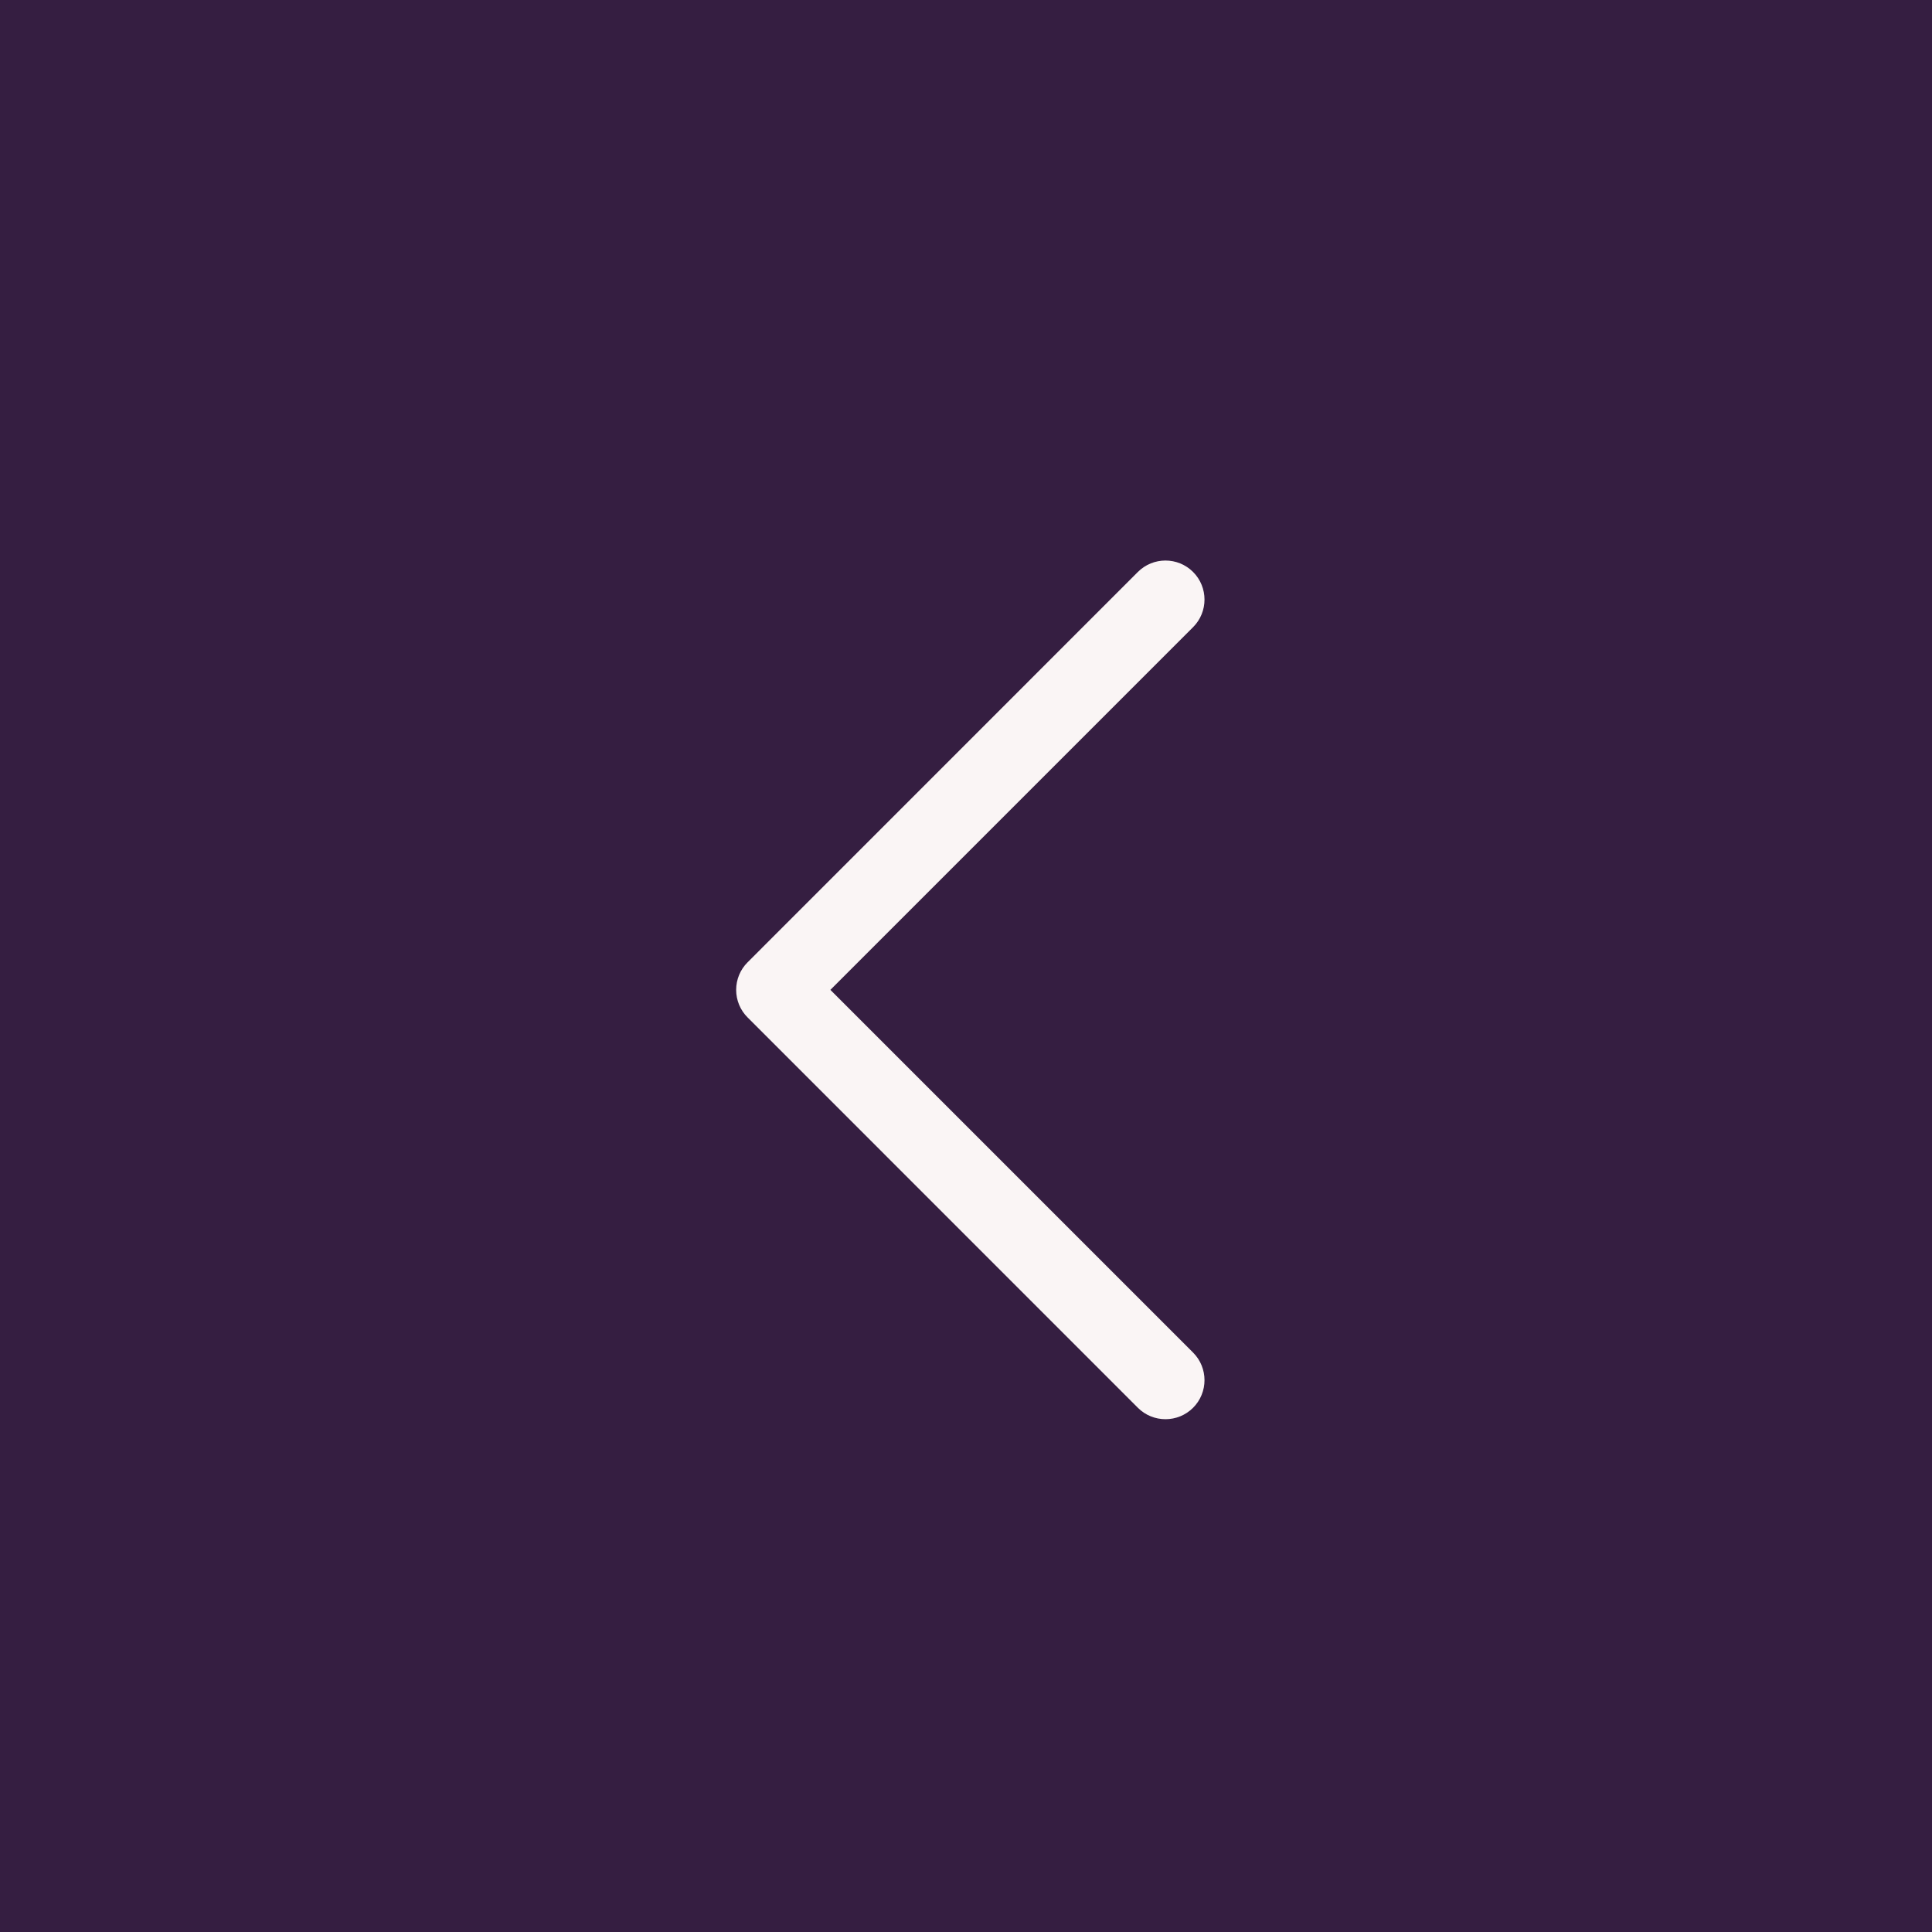
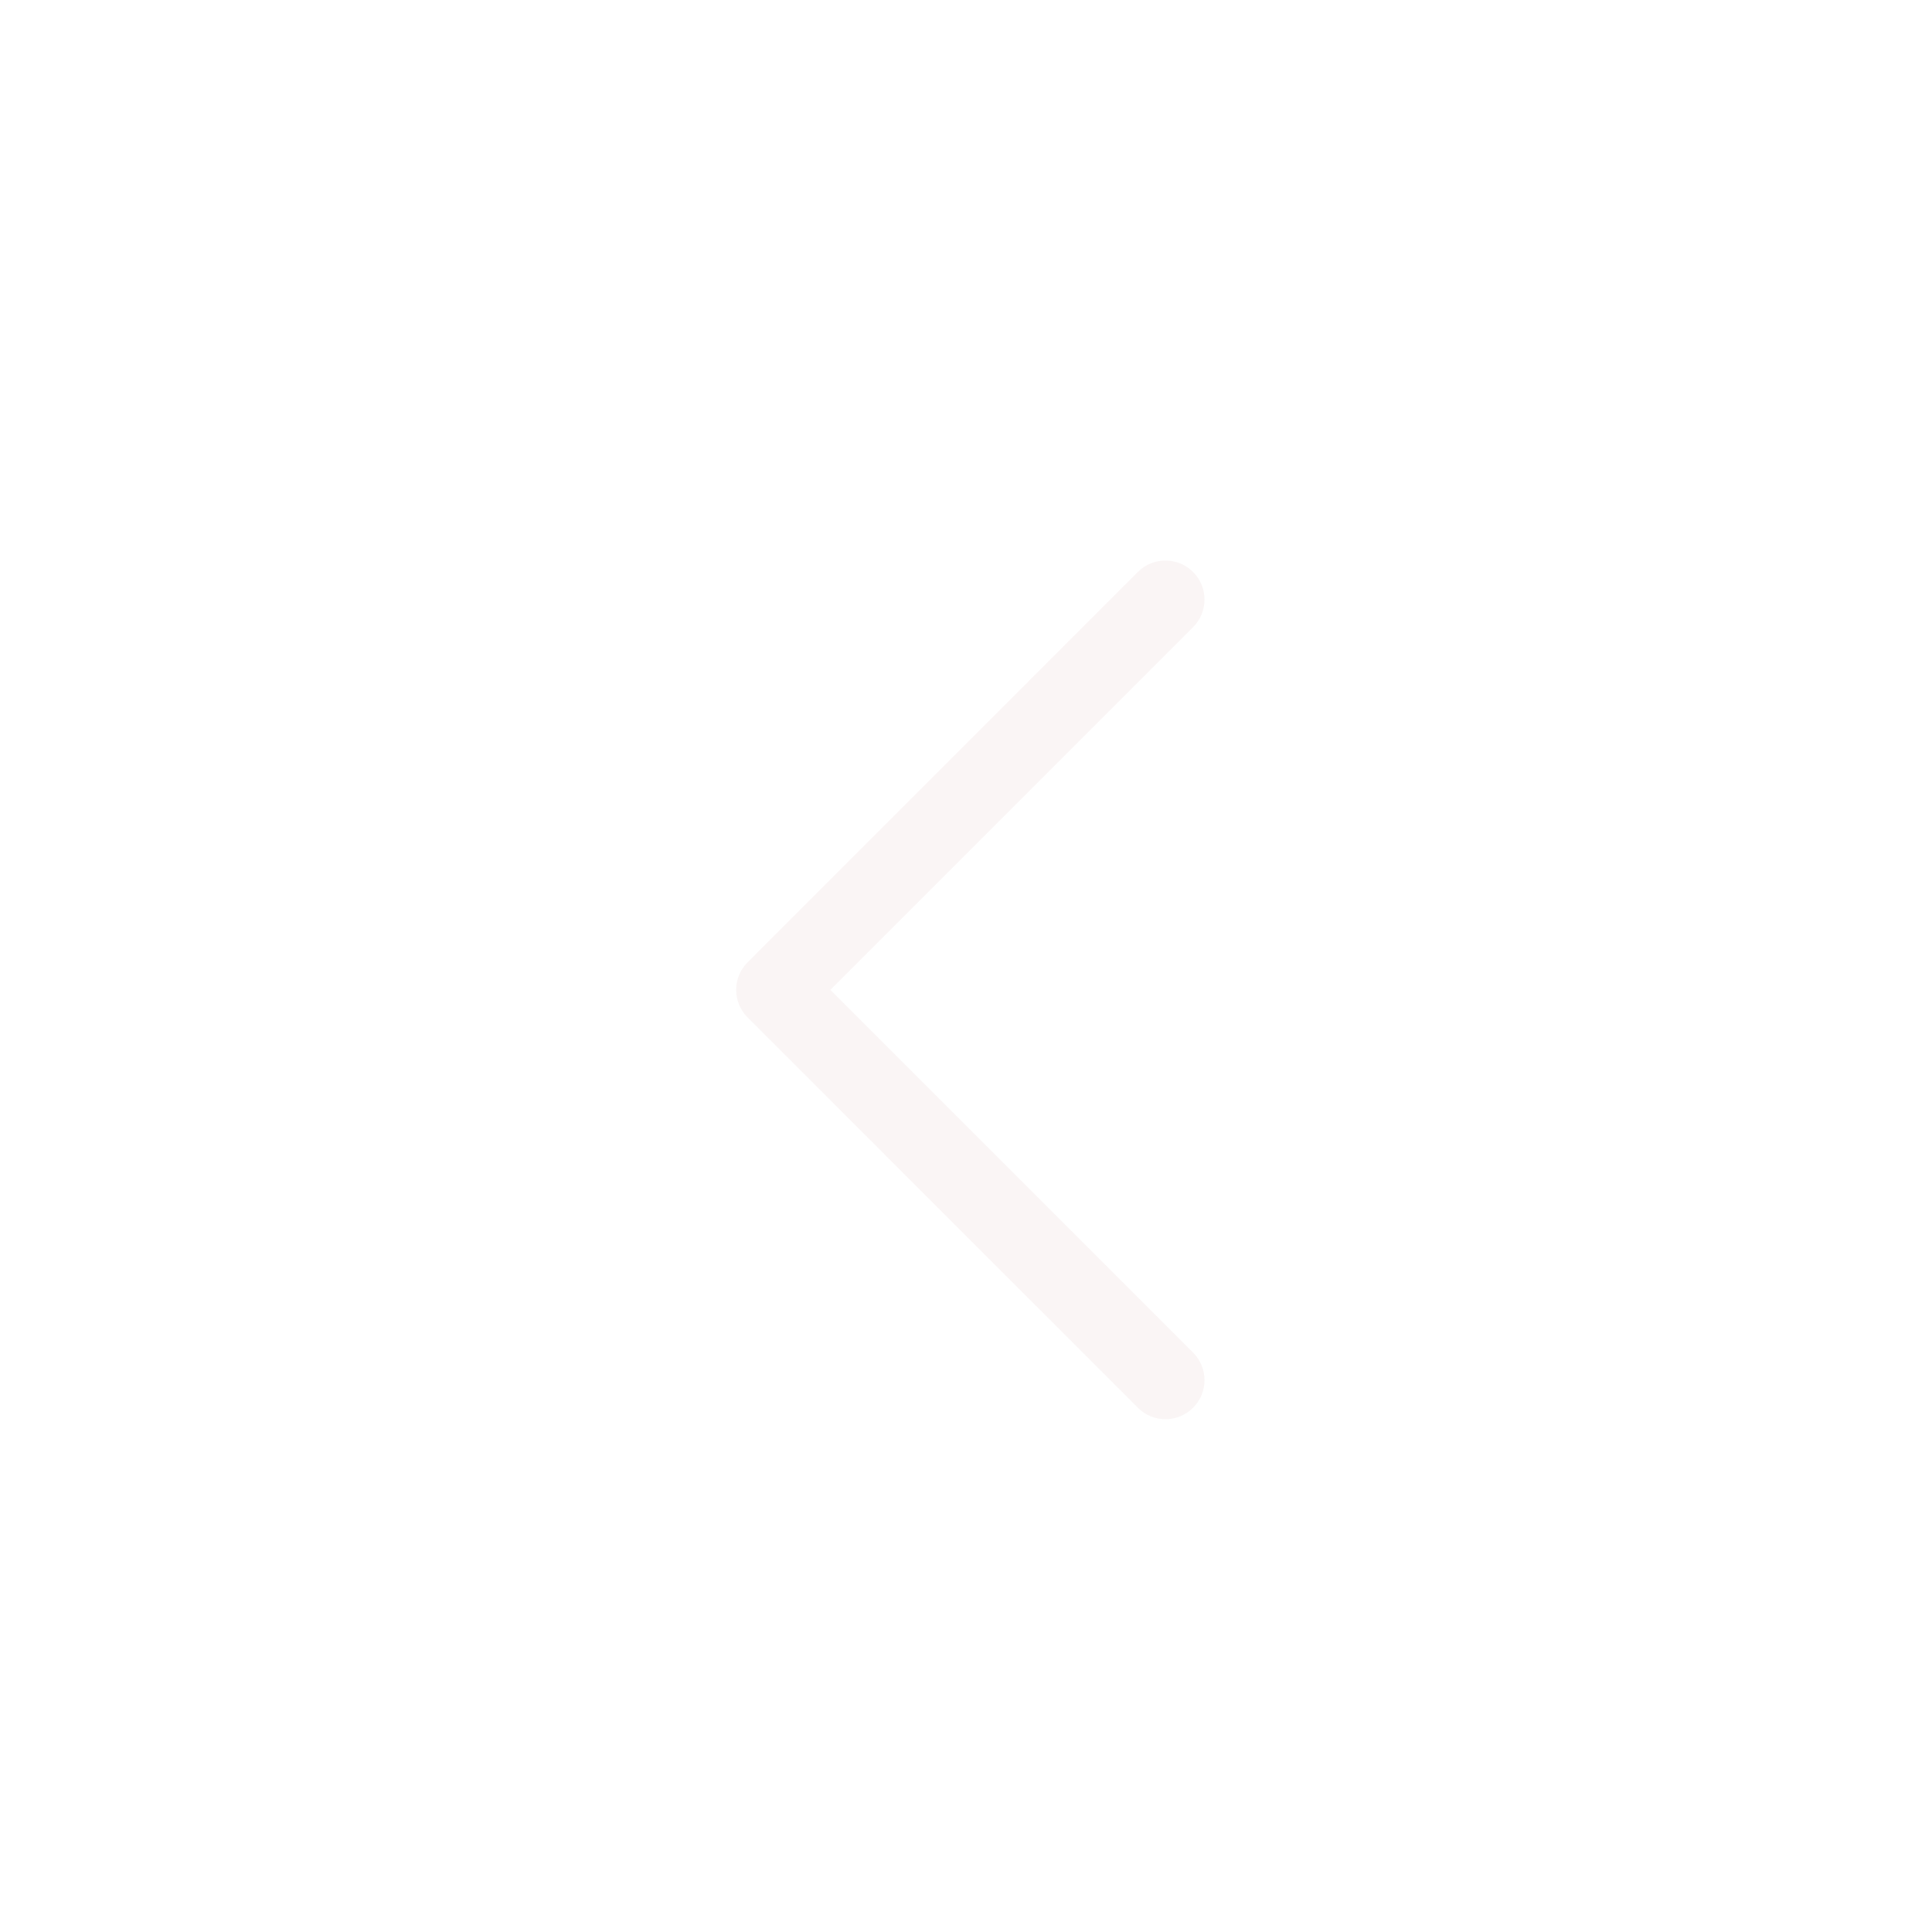
<svg xmlns="http://www.w3.org/2000/svg" width="26px" height="26px" viewBox="0 0 26 26" version="1.1">
  <defs>
    <filter id="pagination-left-single-arrowfilter-1">
      <feColorMatrix in="SourceGraphic" type="matrix" values="0 0 0 0 0.953 0 0 0 0 0.914 0 0 0 0 0.914 0 0 0 1 0" />
    </filter>
  </defs>
  <g id="pagination-left-single-arrowHome-e-Busca---UI" stroke="none" stroke-width="1" fill="none" fill-rule="evenodd">
    <g id="pagination-left-single-arrowdesk_Explore-termo-não-cidade-sim-nivel-2" transform="translate(-469, -1348)">
      <g id="pagination-left-single-arrowapoio" transform="translate(0, 214)" fill="#351E41">
-         <rect id="pagination-left-single-arrowbg" transform="translate(610, 702) scale(1, -1) translate(-610, -702) " x="0" y="0" width="1220" height="1404" />
-       </g>
+             </g>
      <g id="pagination-left-single-arrowGroup-6" transform="translate(120, 388)">
        <g id="pagination-left-single-arrowpagination-lg" transform="translate(299, 953)">
-           <rect id="pagination-left-single-arrowRectangle" x="0" y="0" width="382" height="40" />
          <g id="pagination-left-single-arrowGroup-Copy" transform="translate(43, 0)">
            <g filter="url(#pagination-left-single-arrowfilter-1)" id="pagination-left-single-arrow1.-assets_icon-downarrow">
              <g transform="translate(20, 20) scale(-1, 1) translate(-20, -20) translate(7, 7)">
                <g id="pagination-left-single-arrowdown-arrow-(1)" transform="translate(13.04012, 13.32099) scale(-1, 1) rotate(90) translate(-13.04012, -13.32099) translate(7.262346, 10.07099)" fill="#373A3C" fill-rule="nonzero">
                  <path d="M11.402,0.154 C11.197,-0.051 10.864,-0.051 10.659,0.154 L5.778,5.035 L0.897,0.154 C0.692,-0.051 0.359,-0.051 0.154,0.154 C-0.051,0.359 -0.051,0.692 0.154,0.897 L5.407,6.149 C5.505,6.248 5.639,6.303 5.778,6.303 C5.917,6.303 6.051,6.248 6.149,6.149 L11.402,0.897 C11.607,0.692 11.607,0.359 11.402,0.154 Z" id="pagination-left-single-arrowXMLID_225_" />
                </g>
              </g>
            </g>
            <circle id="pagination-left-single-arrowOval" stroke="#5E3F8E" cx="20" cy="20" r="20" />
          </g>
        </g>
      </g>
    </g>
  </g>
</svg>
